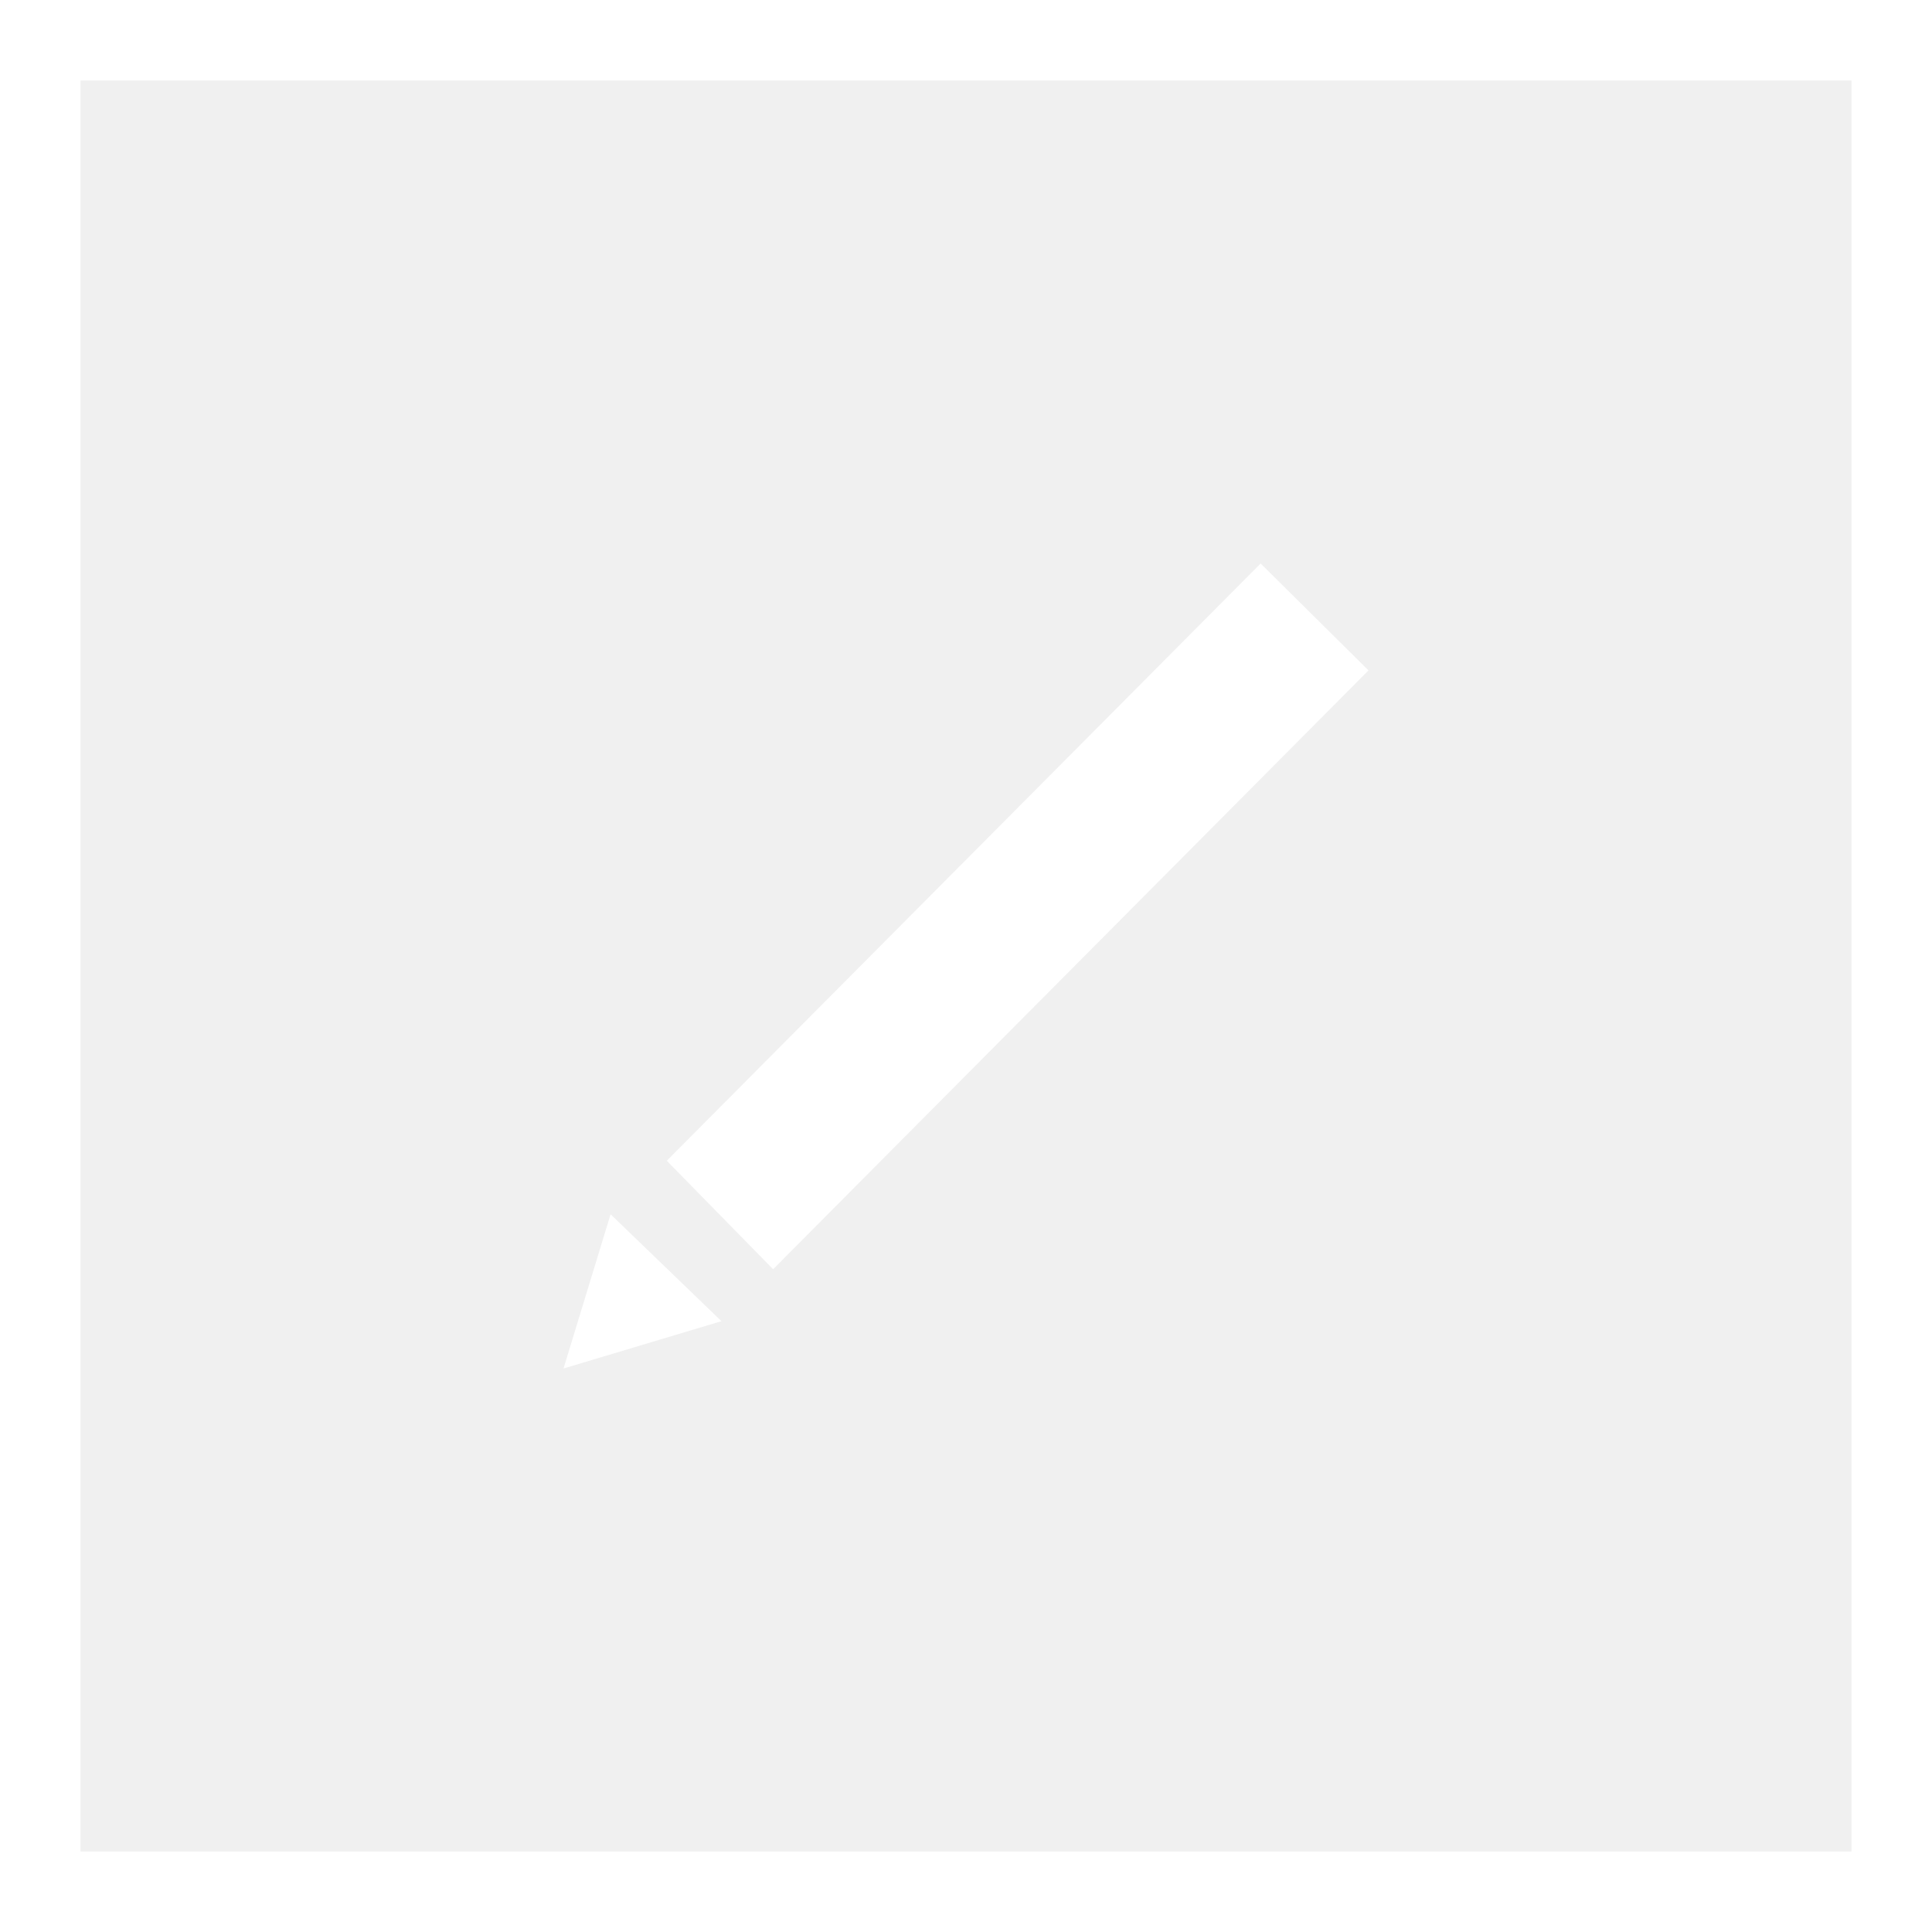
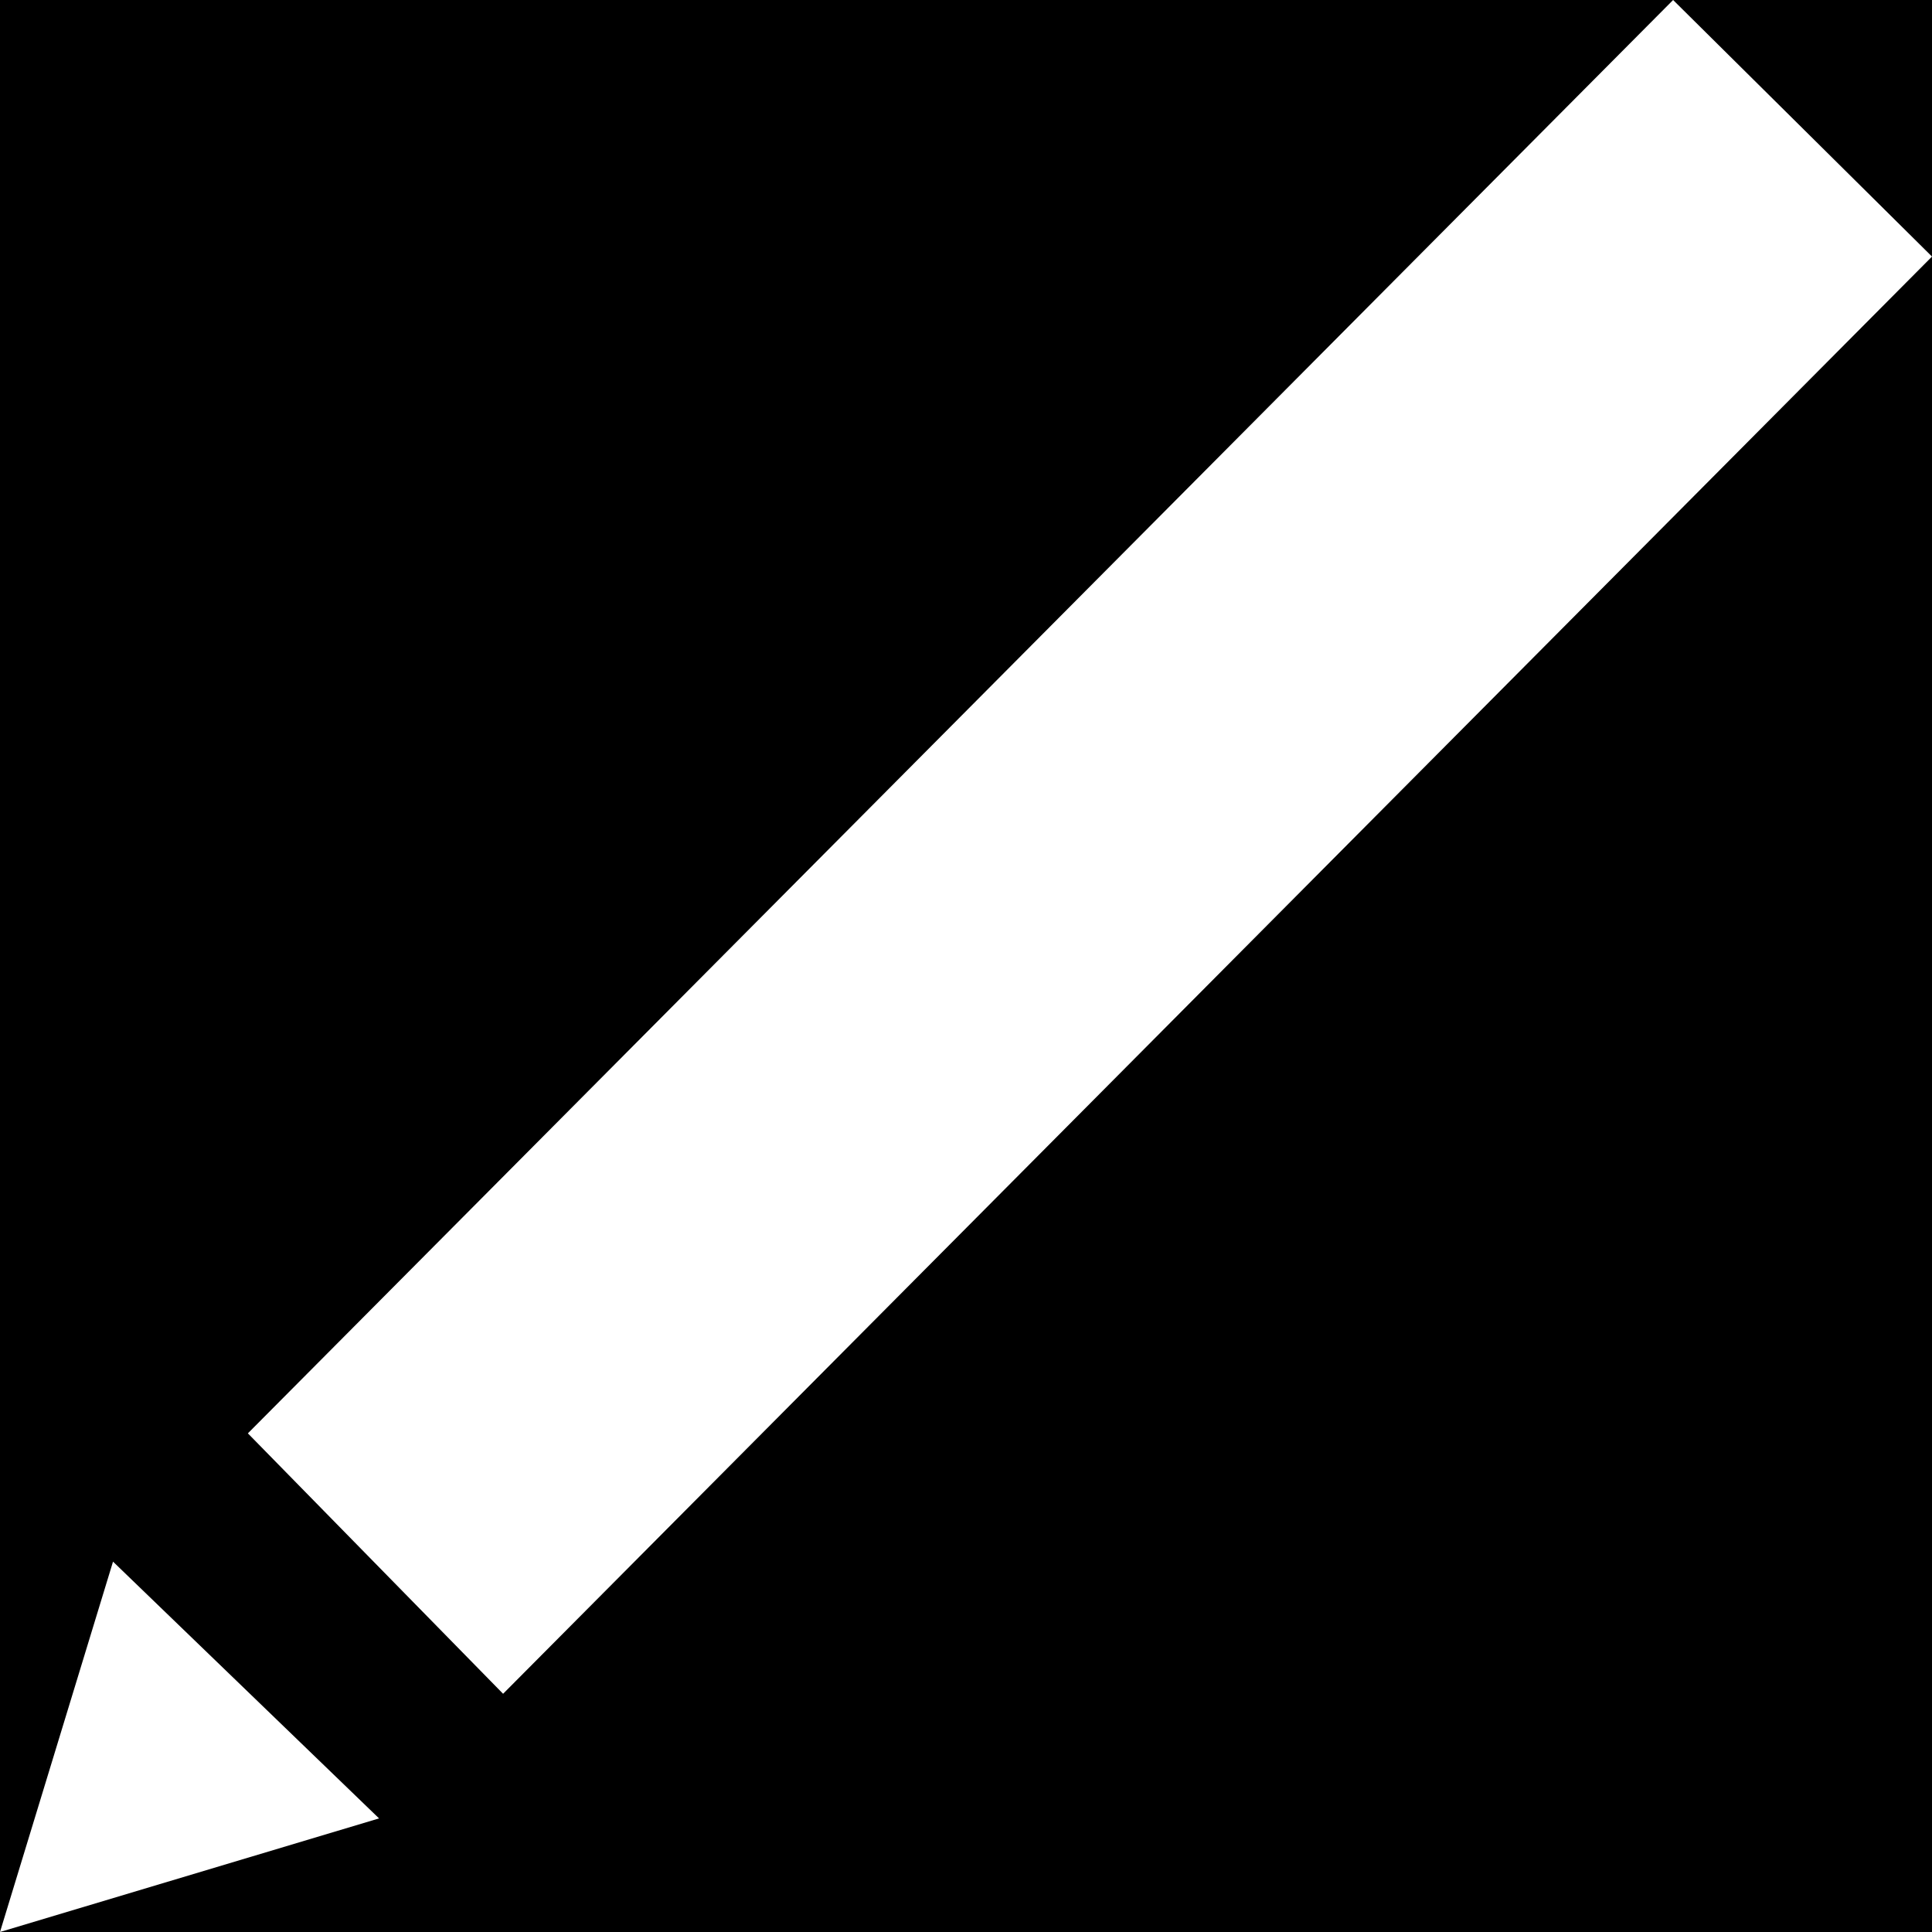
- <svg xmlns="http://www.w3.org/2000/svg" width="24" height="24" viewBox="0 0 24 24" fill="none">
-   <rect x="0.5" y="0.5" width="23" height="23" stroke="white" />
-   <path d="M17 8.328L9.604 15.767L8.283 14.419L15.66 7L17 8.328ZM7 17L8.962 16.412L7.585 15.084L7 17Z" fill="white" />
+ <svg xmlns="http://www.w3.org/2000/svg" width="10" height="10" viewBox="0 0 10 10" fill="none">
+   <rect width="10" height="10" fill="#E5E5E5" />
+   <rect width="1280" height="1217" transform="translate(-669 -203)" fill="black" />
+   <rect x="-6.5" y="-6.5" width="23" height="23" stroke="white" />
+   <path d="M10 1.328L2.604 8.767L1.283 7.419L8.66 0L10 1.328ZM0 10L1.962 9.412L0.585 8.083L0 10Z" fill="white" />
</svg>
